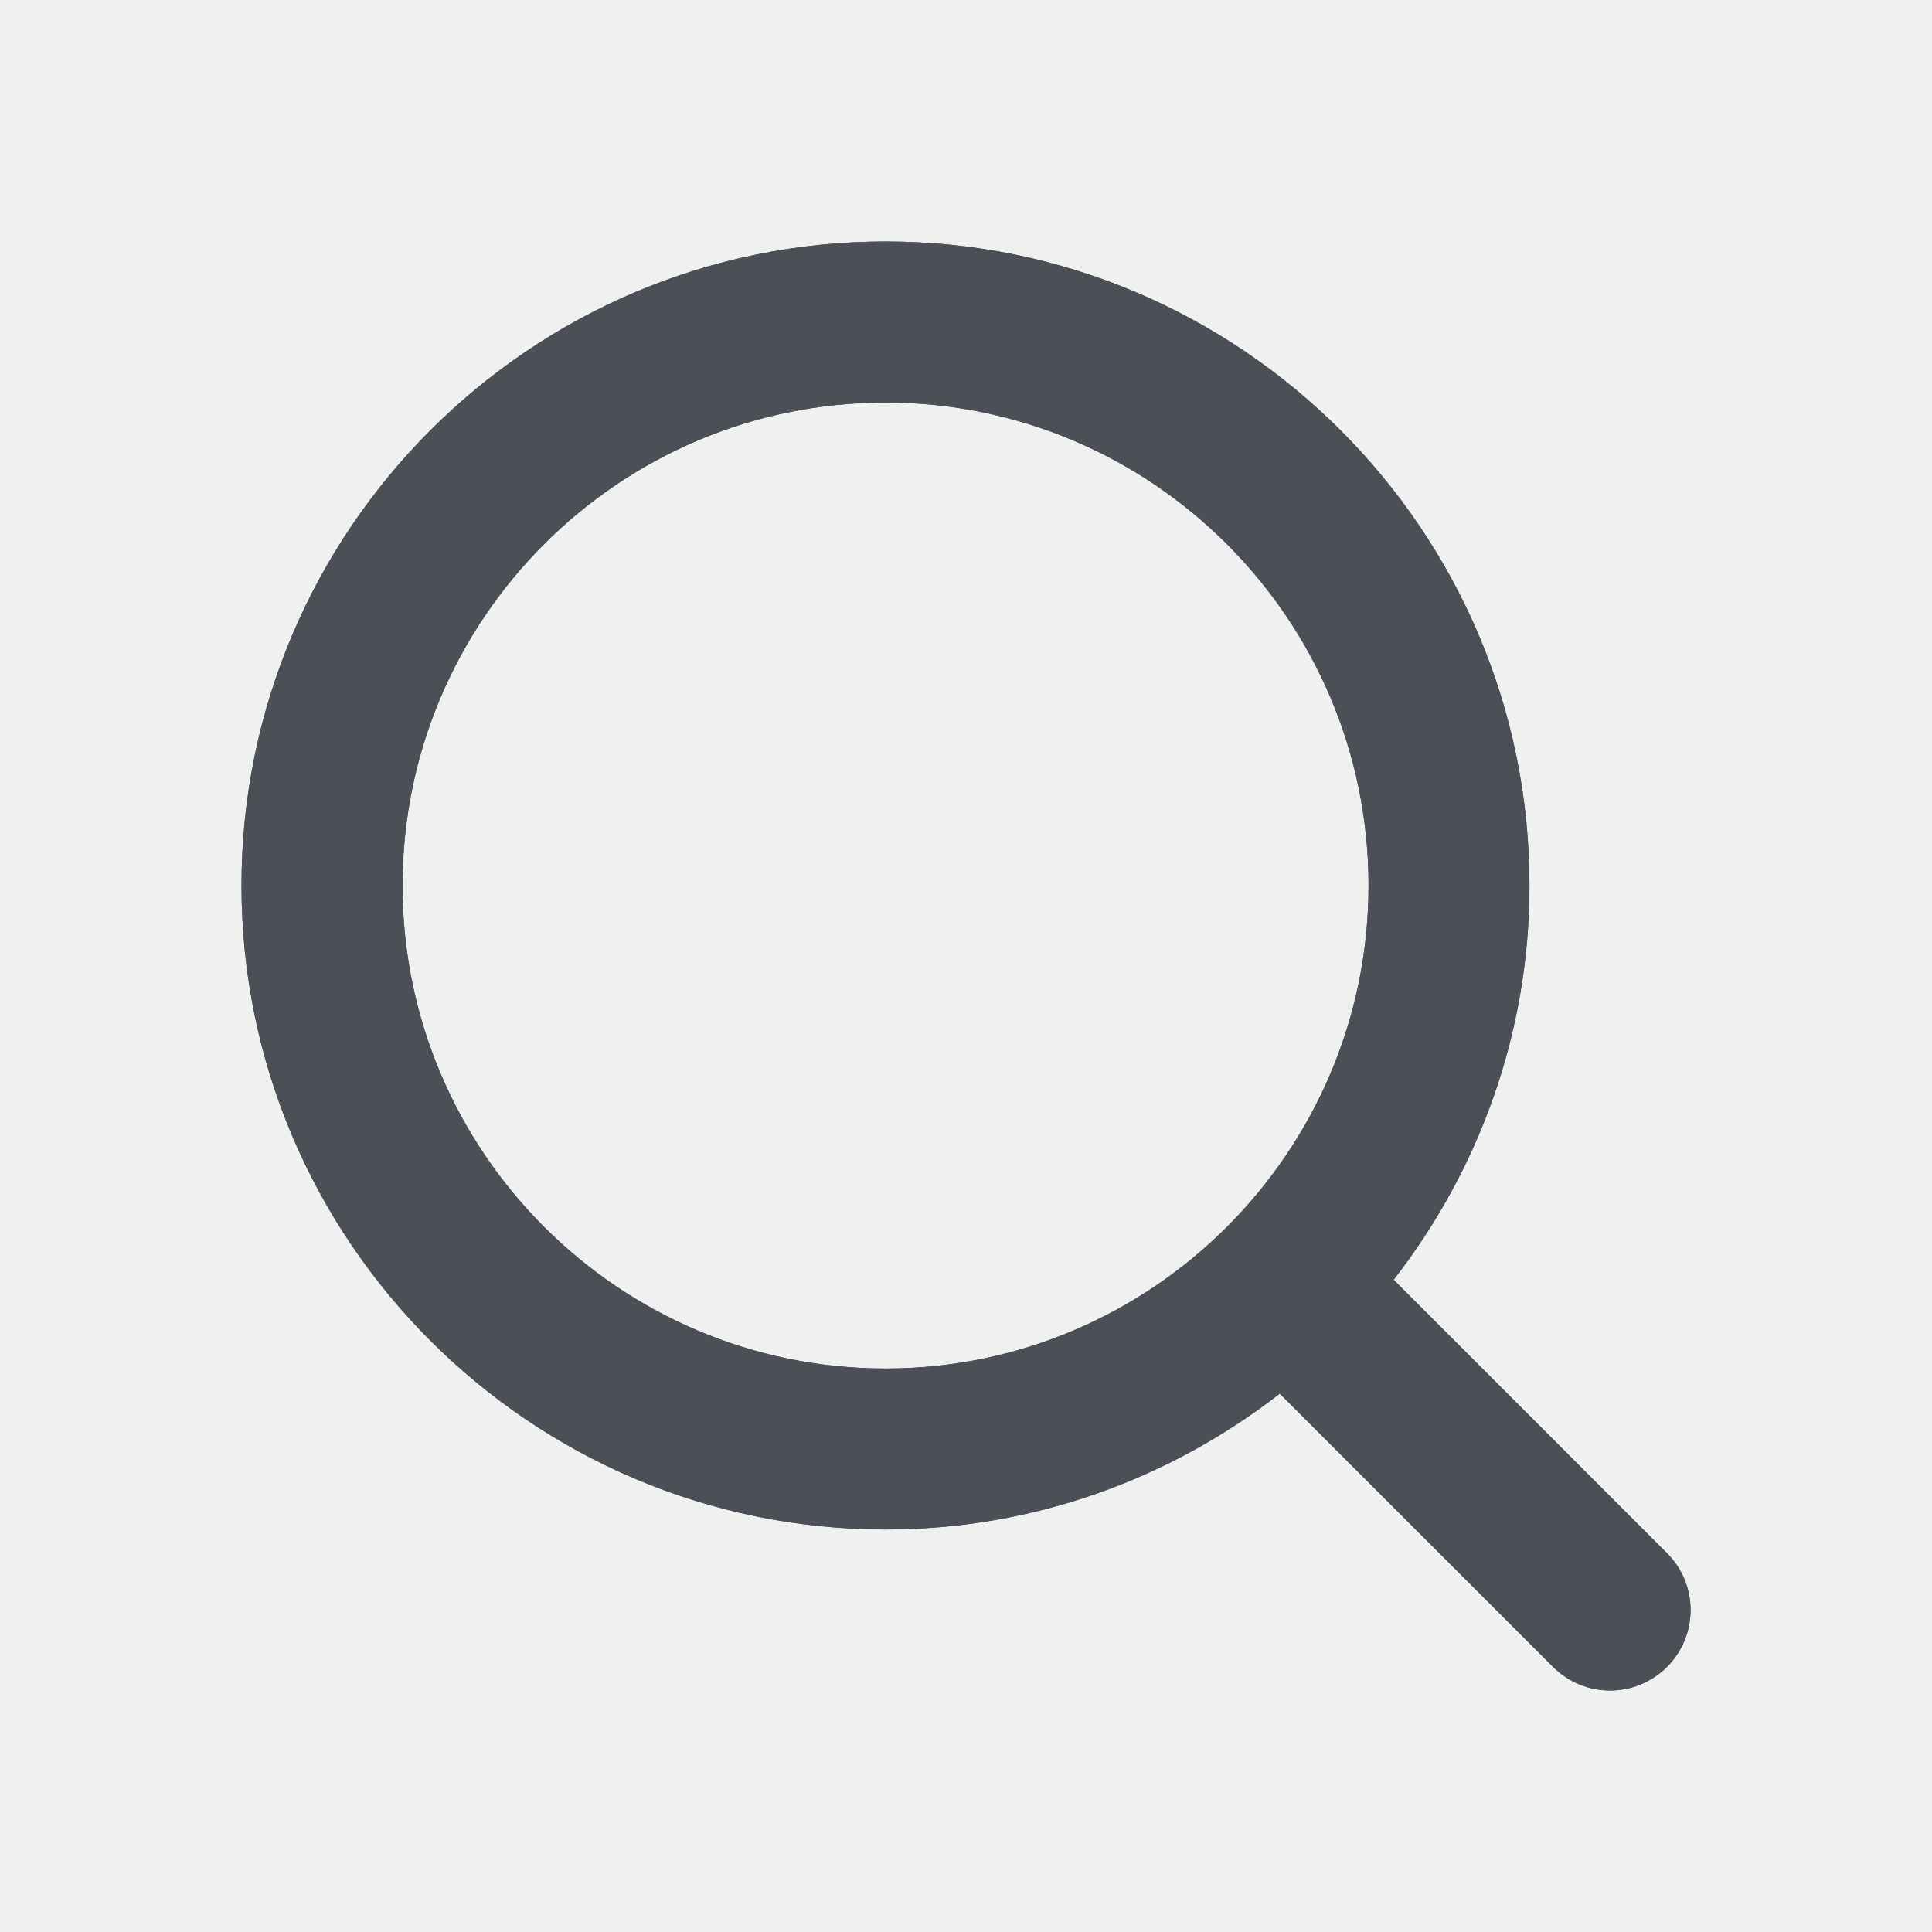
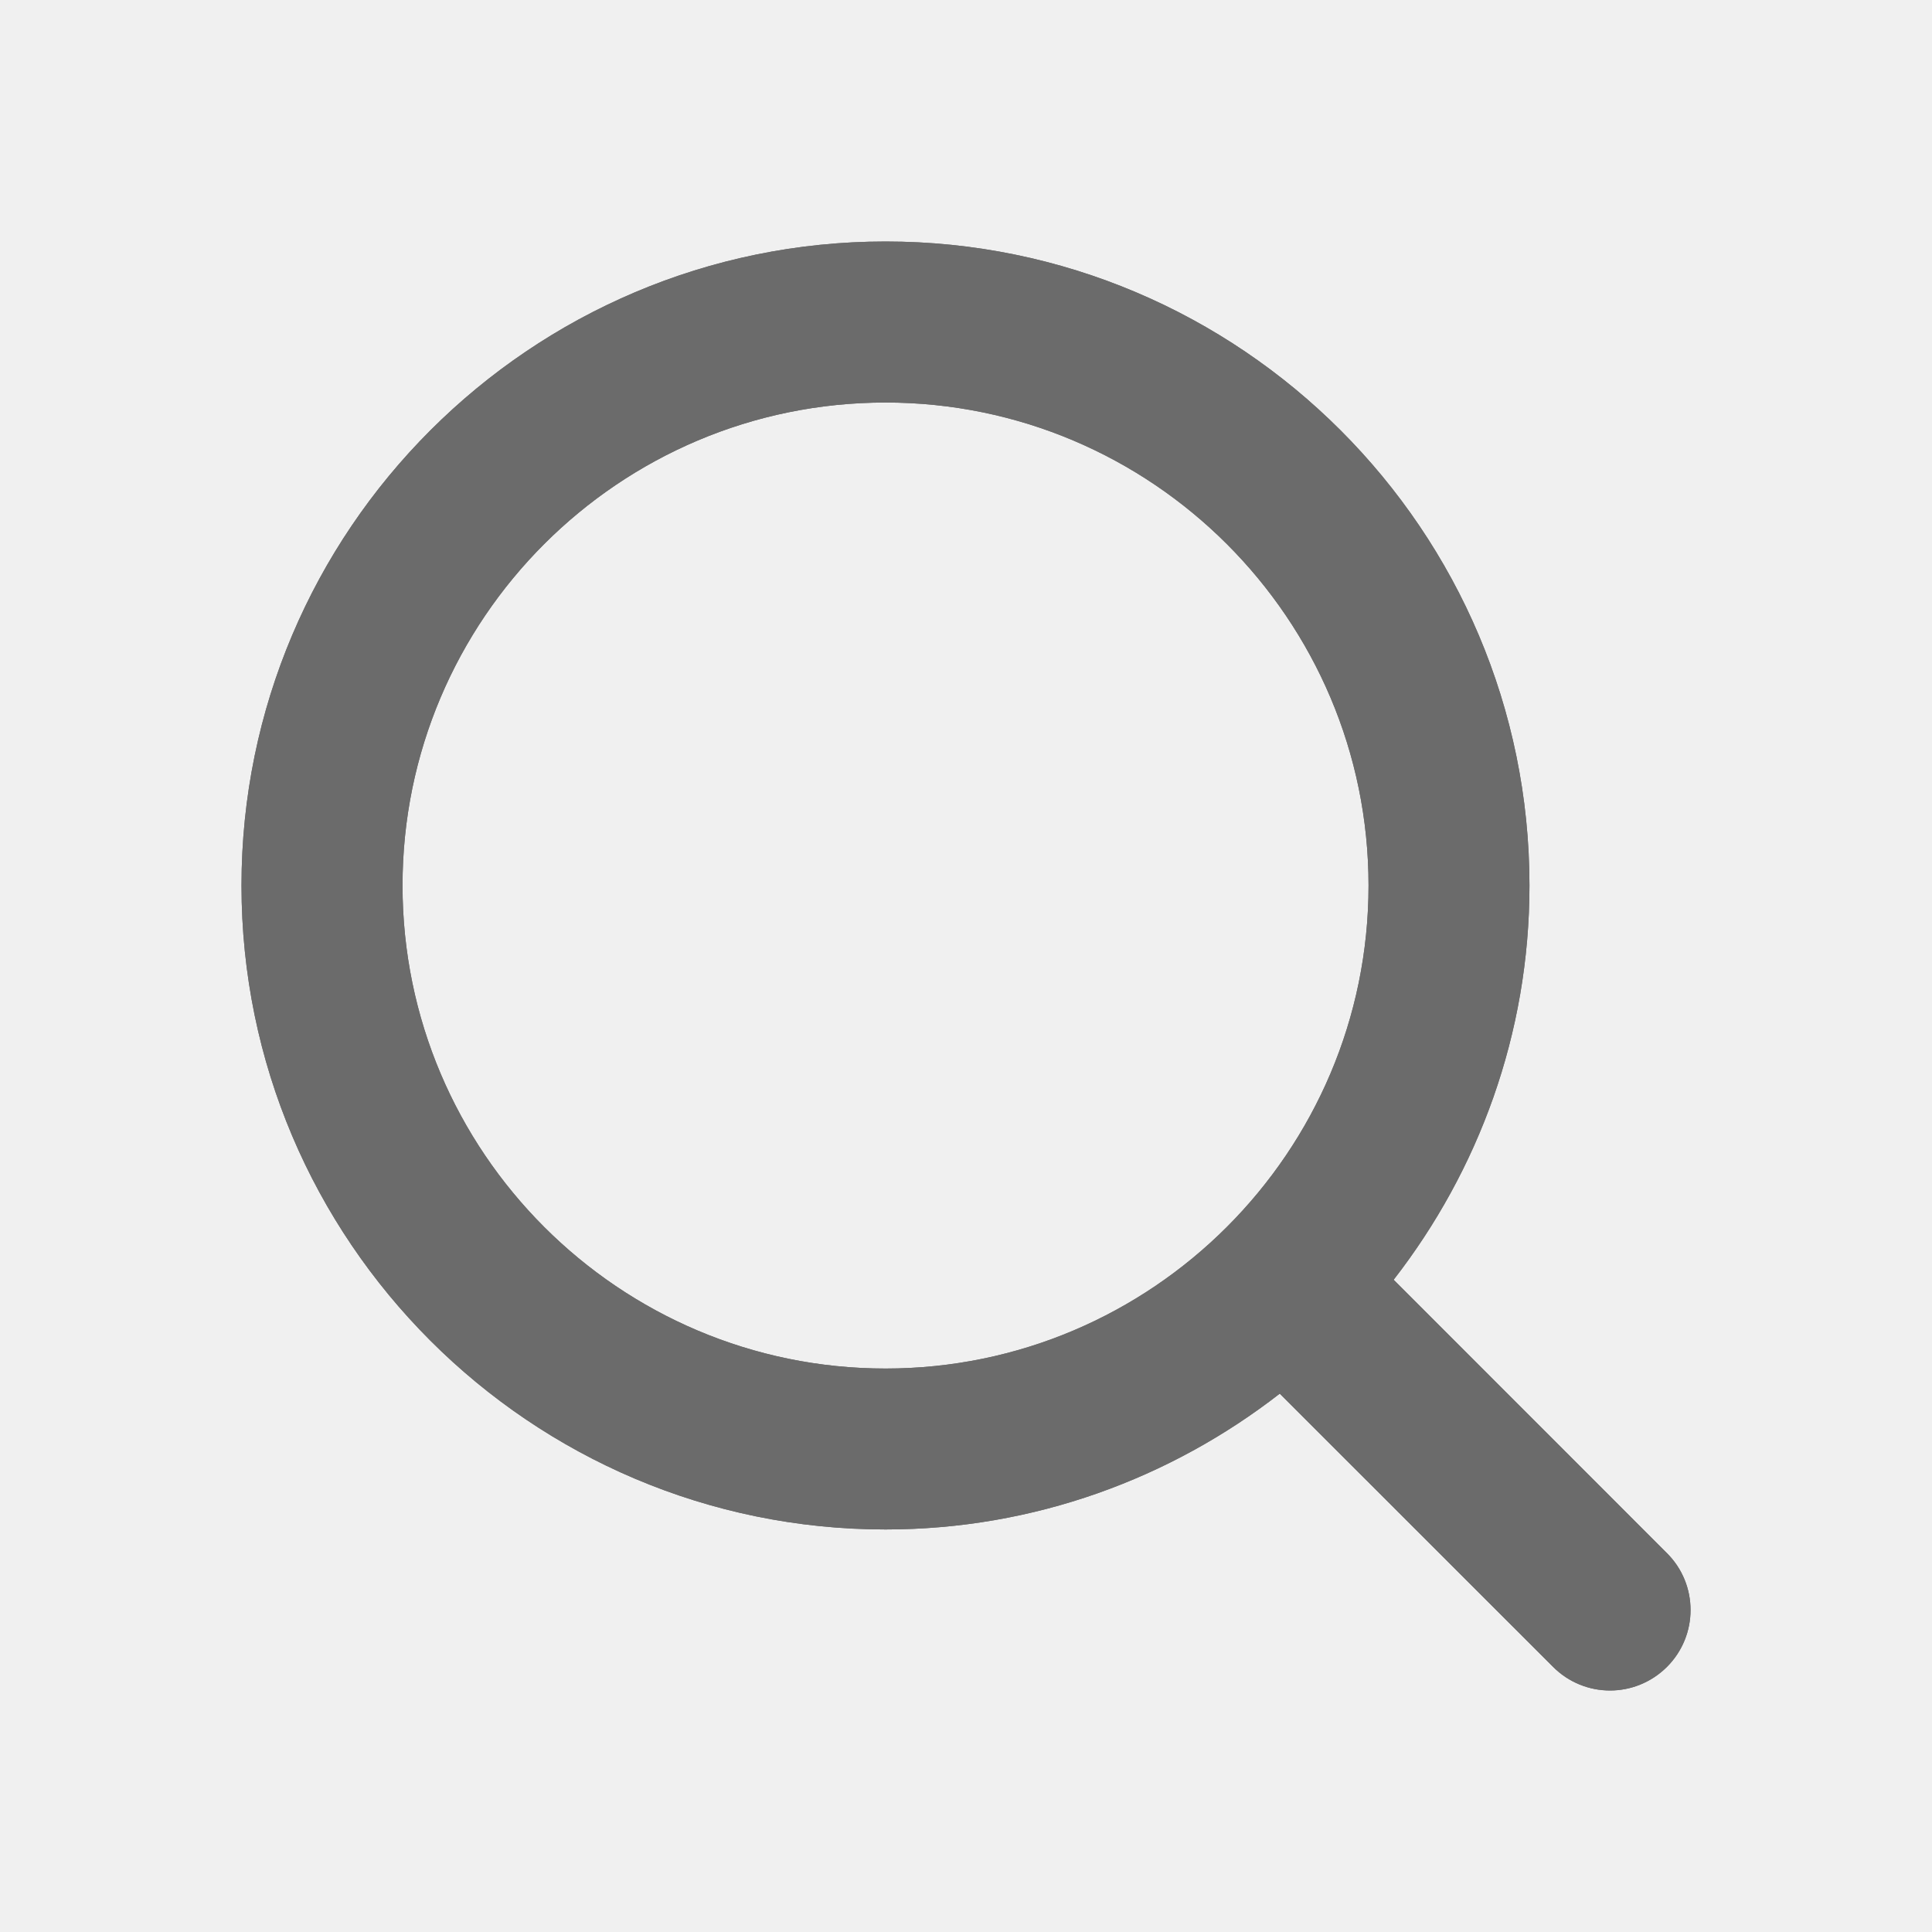
<svg xmlns="http://www.w3.org/2000/svg" width="20" height="20" viewBox="0 0 20 20" fill="none">
-   <path fill-rule="evenodd" clip-rule="evenodd" d="M4.167 9.167C4.167 6.409 6.409 4.167 9.167 4.167C11.924 4.167 14.167 6.409 14.167 9.167C14.167 11.924 11.924 14.167 9.167 14.167C6.409 14.167 4.167 11.924 4.167 9.167ZM17.256 16.078L14.427 13.248C15.304 12.119 15.833 10.705 15.833 9.167C15.833 5.491 12.842 2.5 9.167 2.5C5.491 2.5 2.5 5.491 2.5 9.167C2.5 12.842 5.491 15.833 9.167 15.833C10.705 15.833 12.119 15.304 13.248 14.427L16.078 17.256C16.24 17.418 16.453 17.5 16.667 17.5C16.88 17.5 17.093 17.418 17.256 17.256C17.582 16.93 17.582 16.403 17.256 16.078Z" fill="#4A5056" />
+   <path fill-rule="evenodd" clip-rule="evenodd" d="M4.167 9.167C4.167 6.409 6.409 4.167 9.167 4.167C11.924 4.167 14.167 6.409 14.167 9.167C14.167 11.924 11.924 14.167 9.167 14.167C6.409 14.167 4.167 11.924 4.167 9.167ZM17.256 16.078L14.427 13.248C15.304 12.119 15.833 10.705 15.833 9.167C15.833 5.491 12.842 2.5 9.167 2.5C5.491 2.5 2.5 5.491 2.5 9.167C2.5 12.842 5.491 15.833 9.167 15.833C10.705 15.833 12.119 15.304 13.248 14.427L16.078 17.256C16.24 17.418 16.453 17.5 16.667 17.5C16.88 17.5 17.093 17.418 17.256 17.256C17.582 16.93 17.582 16.403 17.256 16.078Z" fill="#6b6b6b" />
  <mask id="mask0" mask-type="alpha" maskUnits="userSpaceOnUse" x="2" y="2" width="16" height="16">
    <path fill-rule="evenodd" clip-rule="evenodd" d="M4.167 9.167C4.167 6.409 6.409 4.167 9.167 4.167C11.924 4.167 14.167 6.409 14.167 9.167C14.167 11.924 11.924 14.167 9.167 14.167C6.409 14.167 4.167 11.924 4.167 9.167ZM17.256 16.078L14.427 13.248C15.304 12.119 15.833 10.705 15.833 9.167C15.833 5.491 12.842 2.5 9.167 2.5C5.491 2.5 2.5 5.491 2.5 9.167C2.5 12.842 5.491 15.833 9.167 15.833C10.705 15.833 12.119 15.304 13.248 14.427L16.078 17.256C16.24 17.418 16.453 17.5 16.667 17.5C16.88 17.5 17.093 17.418 17.256 17.256C17.582 16.93 17.582 16.403 17.256 16.078Z" fill="white" />
  </mask>
  <g mask="url(#mask0)">
-     <rect width="20" height="20" fill="#4A5056" />
+     <rect width="20" height="20" fill="#6b6b6b" />
  </g>
</svg>
